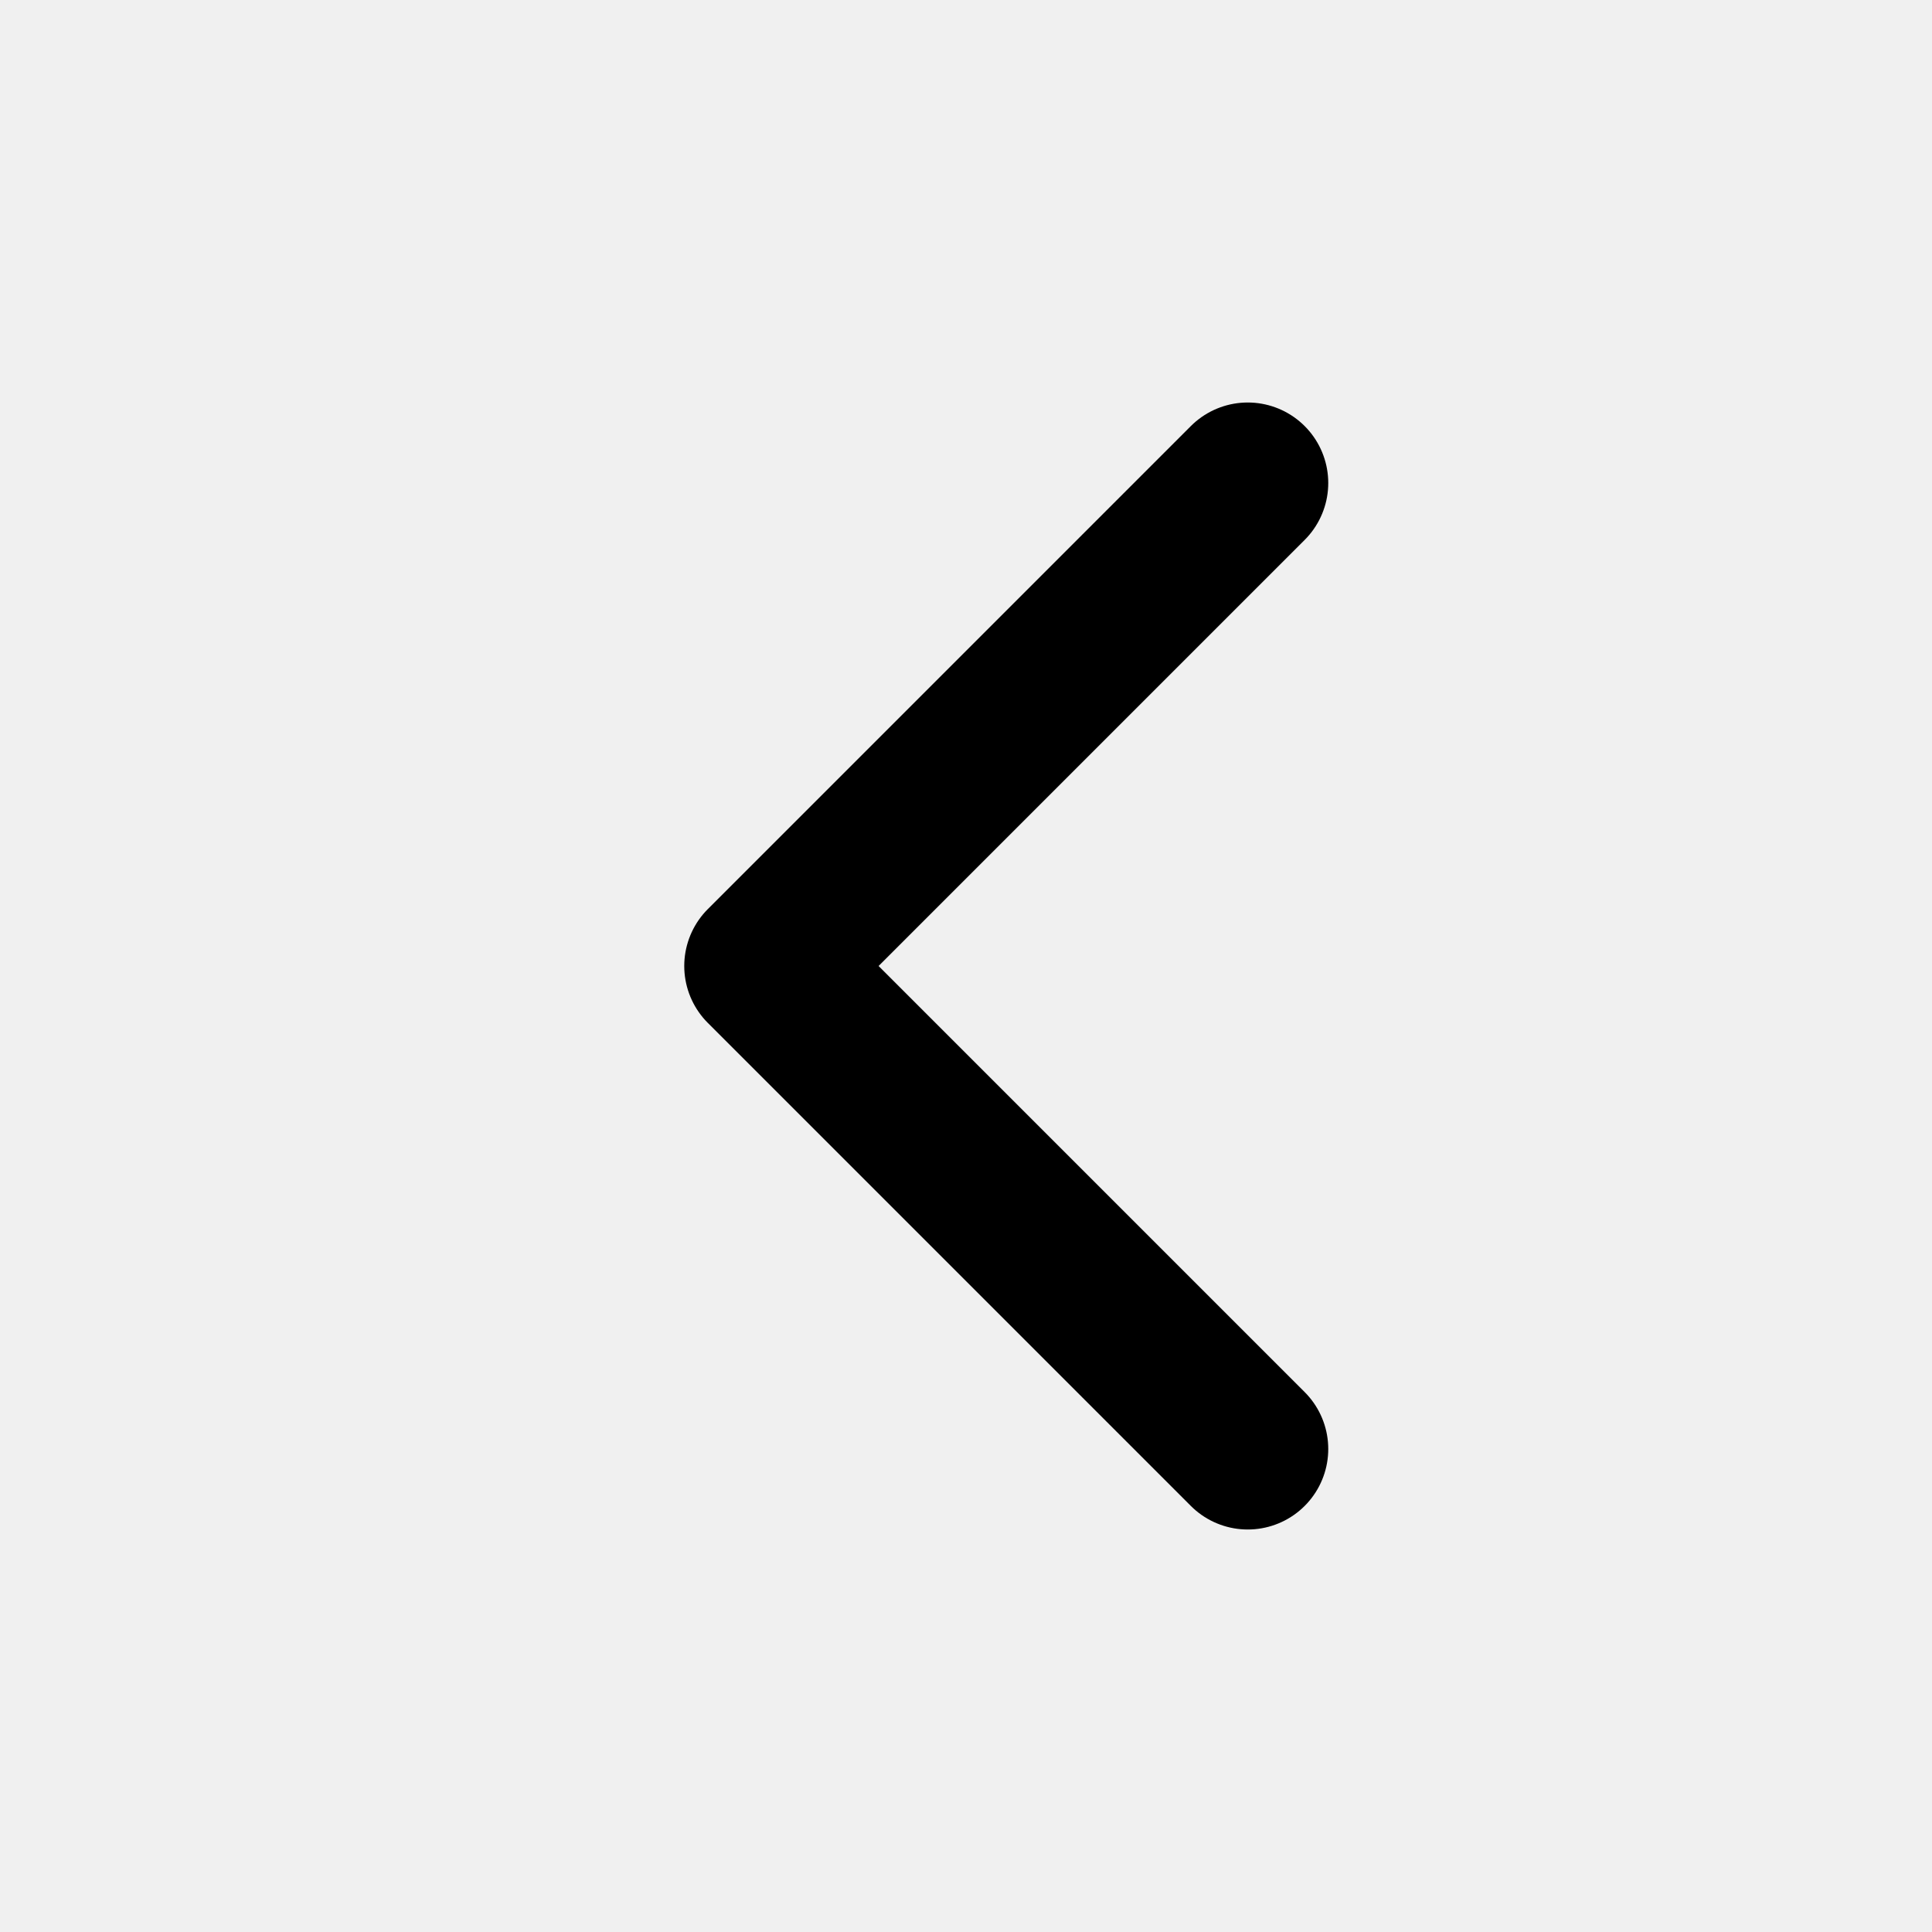
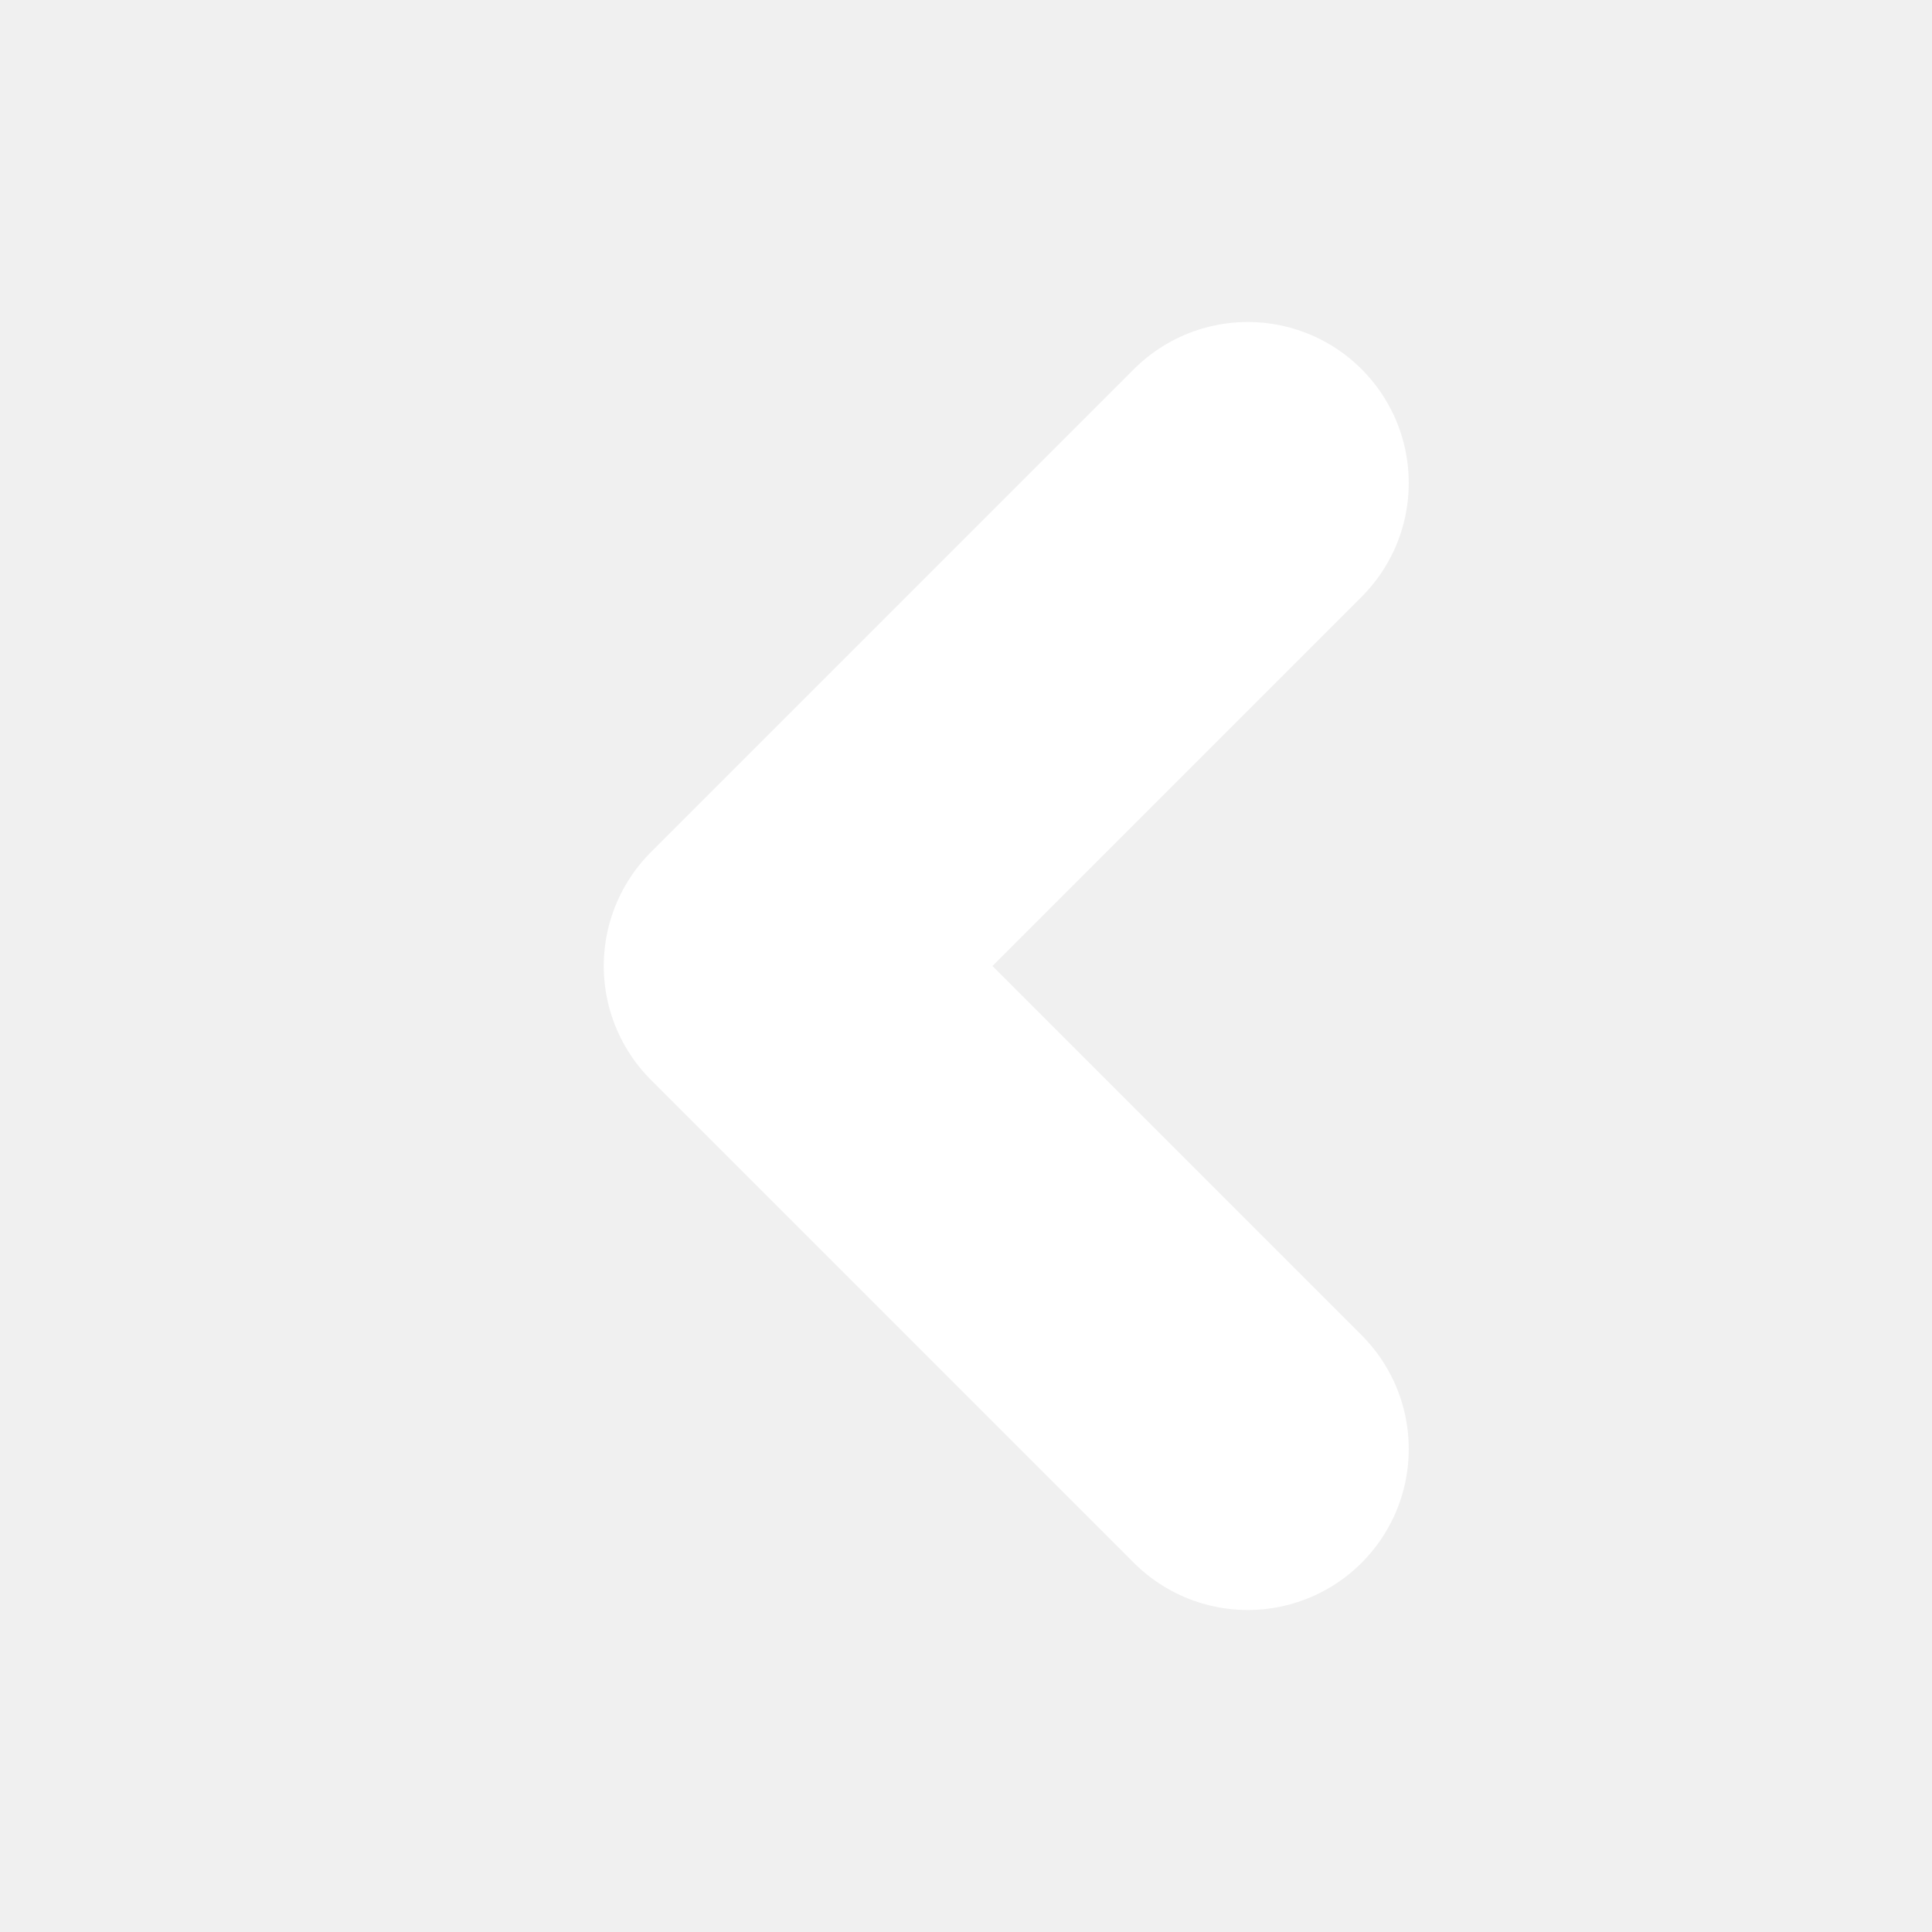
<svg xmlns="http://www.w3.org/2000/svg" width="48px" height="48px" viewBox="0 0 48 48" fill="none">
-   <rect width="48" height="48" fill="white" fill-opacity="0.01" />
-   <path d="M31 36L19 24L31 12" stroke="black" stroke-width="4" stroke-linecap="round" stroke-linejoin="round" />
+   <rect width="48" height="48" fill="transparent" />
+   <path d="M31 36L19 24L31 12" stroke="white" stroke-width="8" stroke-linecap="round" stroke-linejoin="round" />
</svg>
